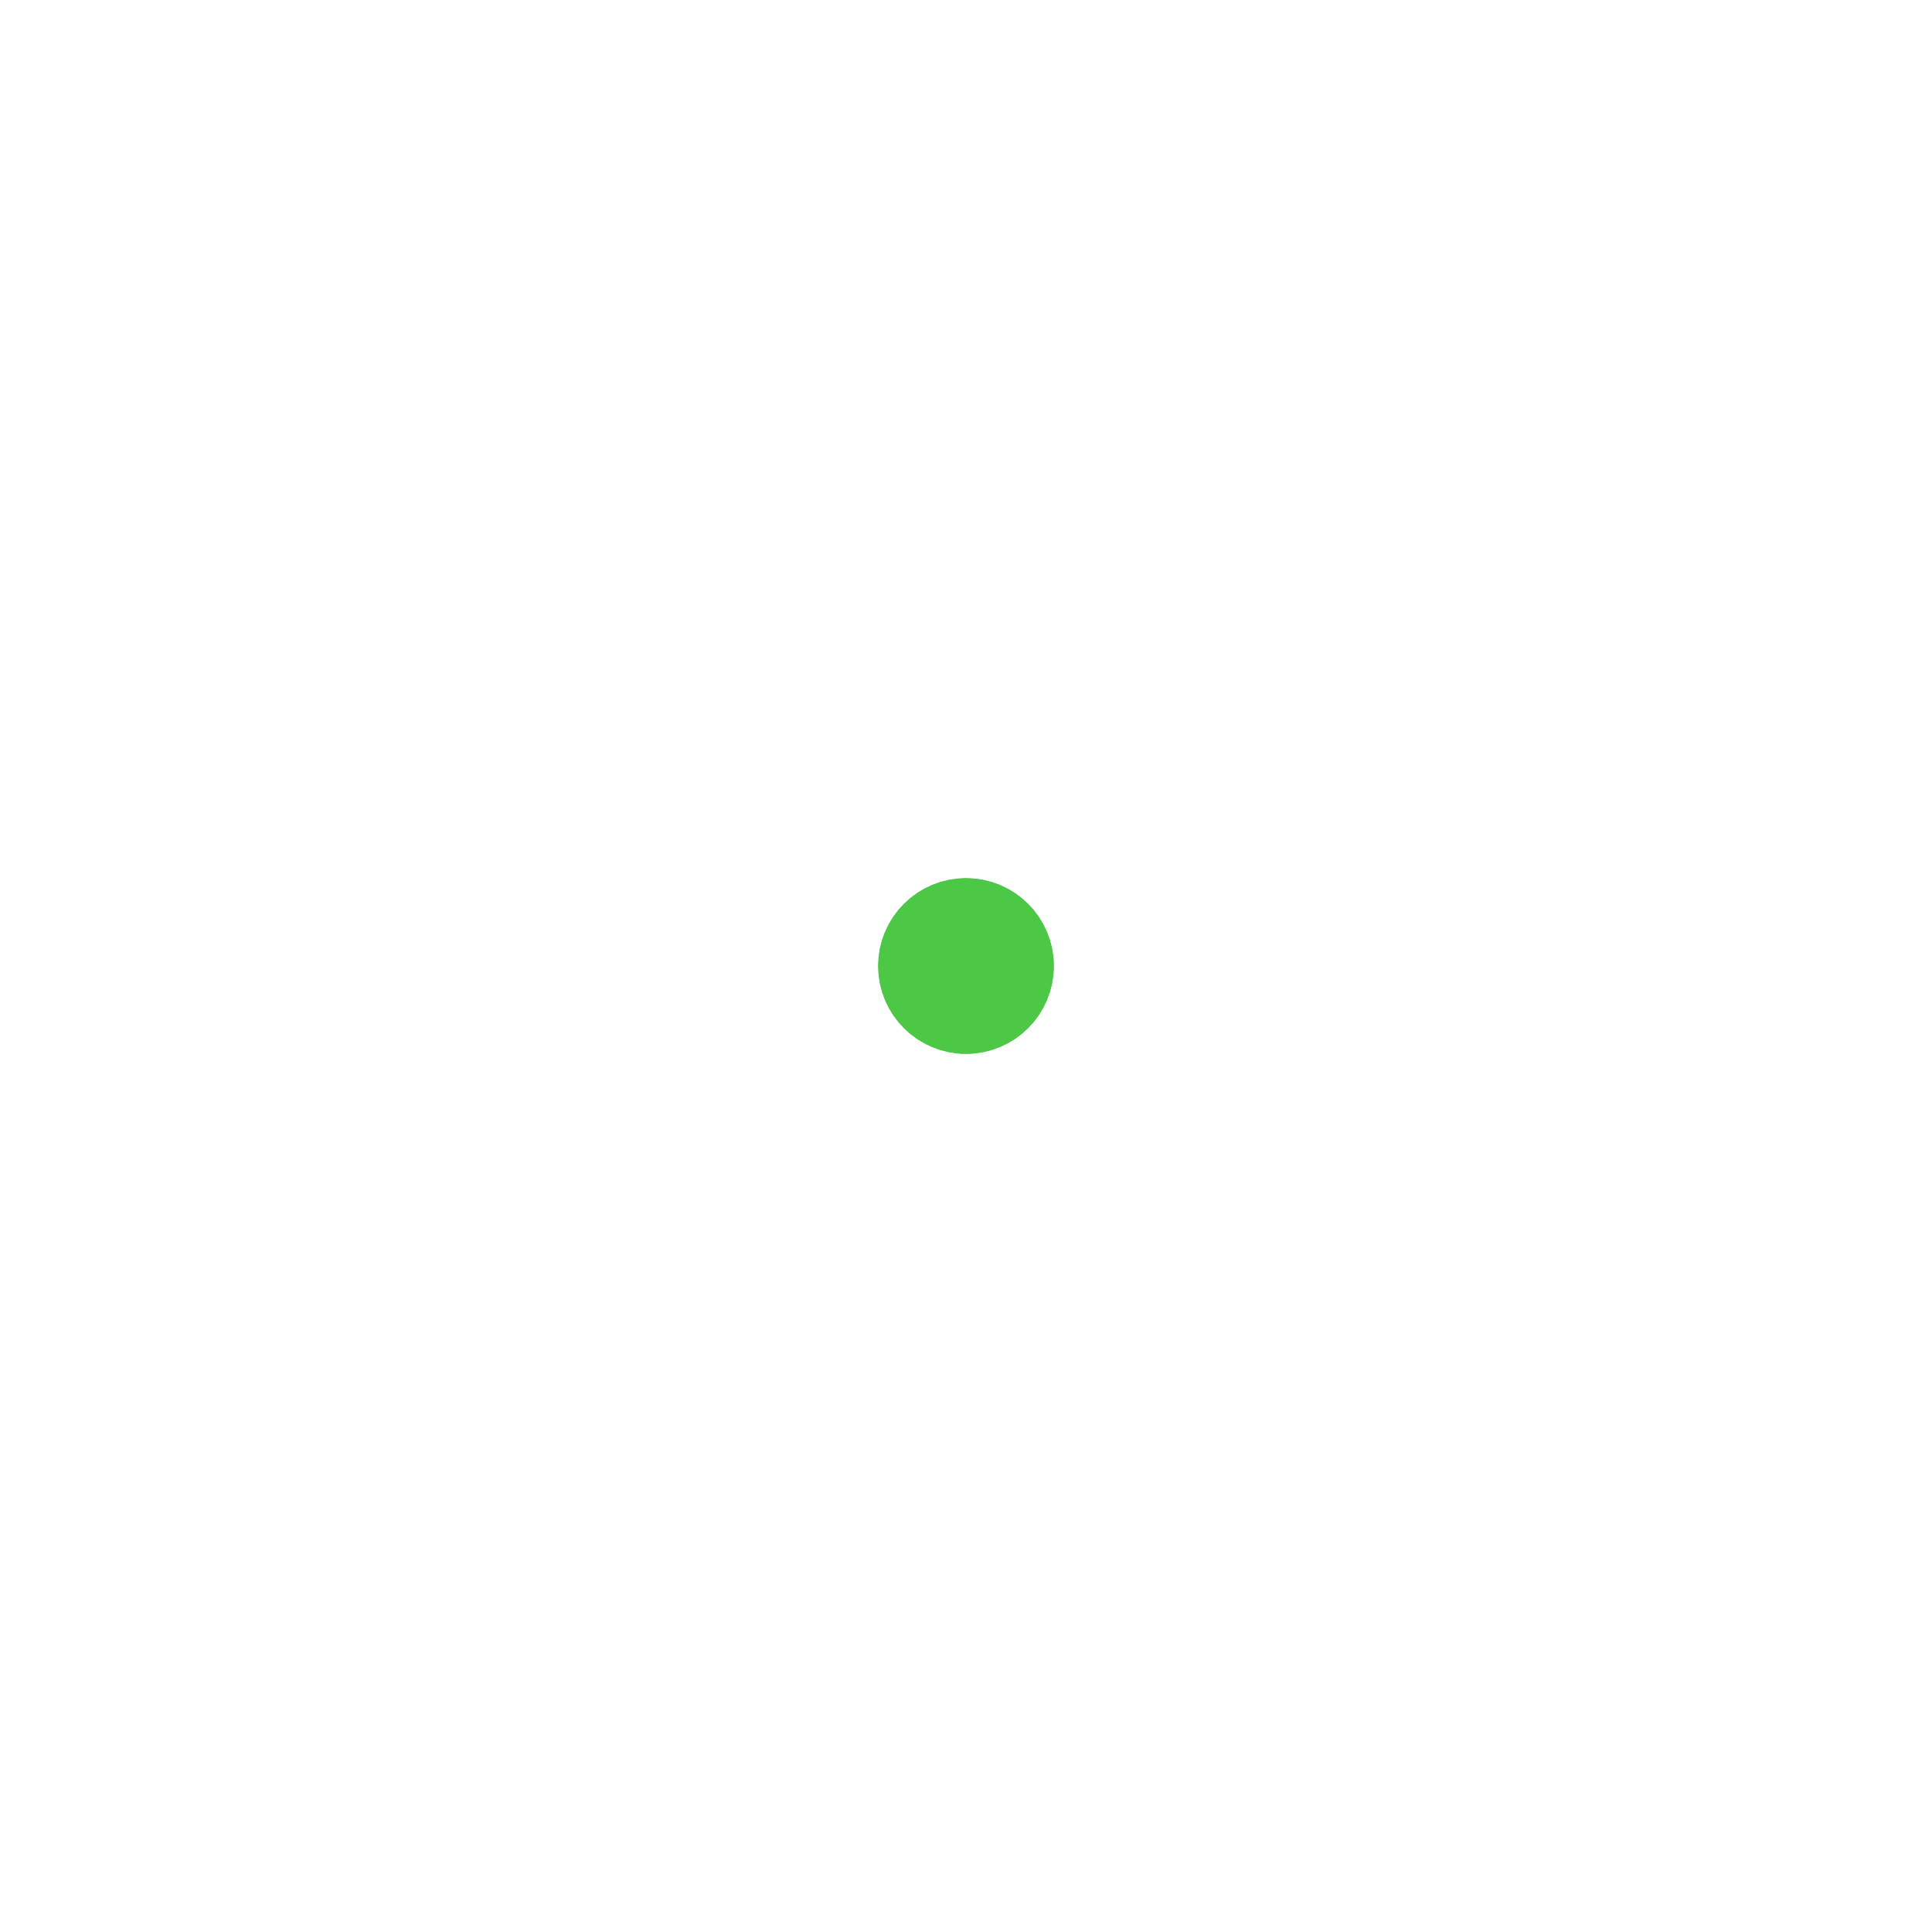
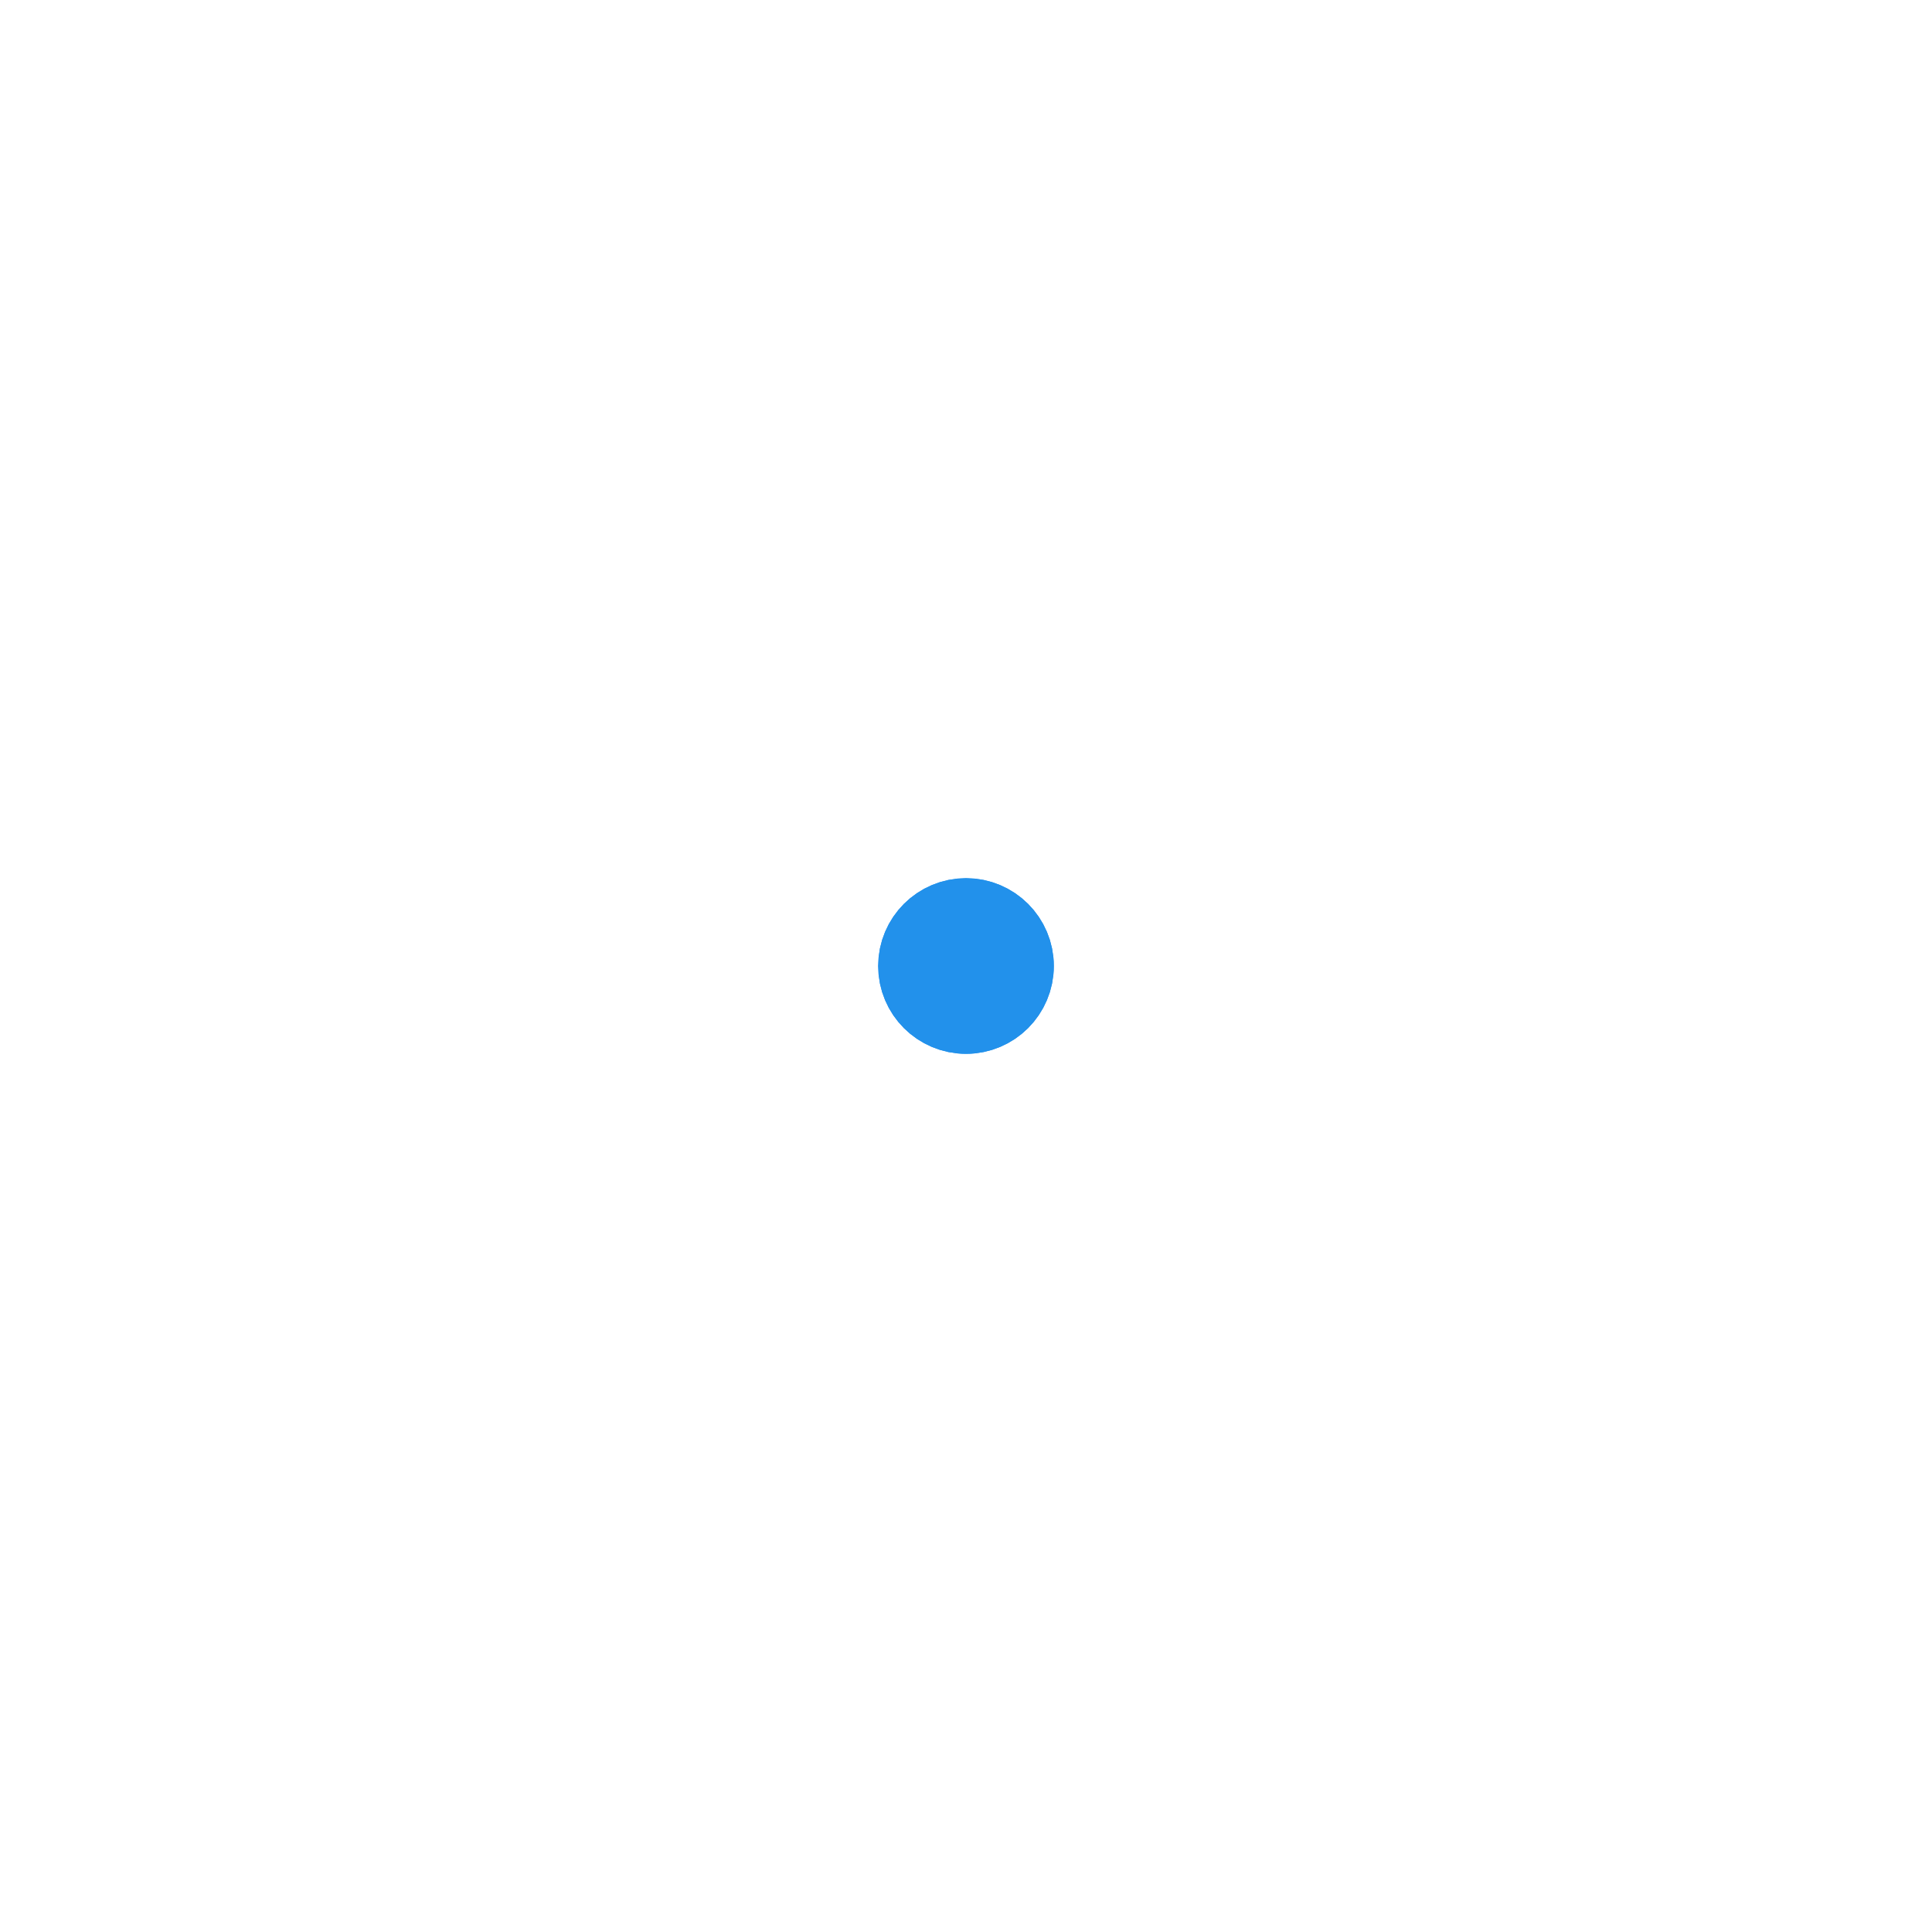
- <svg xmlns="http://www.w3.org/2000/svg" width="44" height="44" viewBox="0 0 44 44" stroke="#4dc846">
+ <svg xmlns="http://www.w3.org/2000/svg" width="44" height="44" viewBox="0 0 44 44" stroke="#2291EB">
  <g fill="none" fill-rule="evenodd" stroke-width="2">
    <circle cx="22" cy="22" r="1">
      <animate attributeName="r" begin="0s" dur="1.8s" values="1; 20" calcMode="spline" keyTimes="0; 1" keySplines="0.165, 0.84, 0.44, 1" repeatCount="indefinite" />
      <animate attributeName="stroke-opacity" begin="0s" dur="1.8s" values="1; 0" calcMode="spline" keyTimes="0; 1" keySplines="0.3, 0.61, 0.355, 1" repeatCount="indefinite" />
    </circle>
    <circle cx="22" cy="22" r="1">
      <animate attributeName="r" begin="-0.9s" dur="1.8s" values="1; 20" calcMode="spline" keyTimes="0; 1" keySplines="0.165, 0.84, 0.44, 1" repeatCount="indefinite" />
      <animate attributeName="stroke-opacity" begin="-0.9s" dur="1.8s" values="1; 0" calcMode="spline" keyTimes="0; 1" keySplines="0.3, 0.61, 0.355, 1" repeatCount="indefinite" />
    </circle>
  </g>
</svg>
